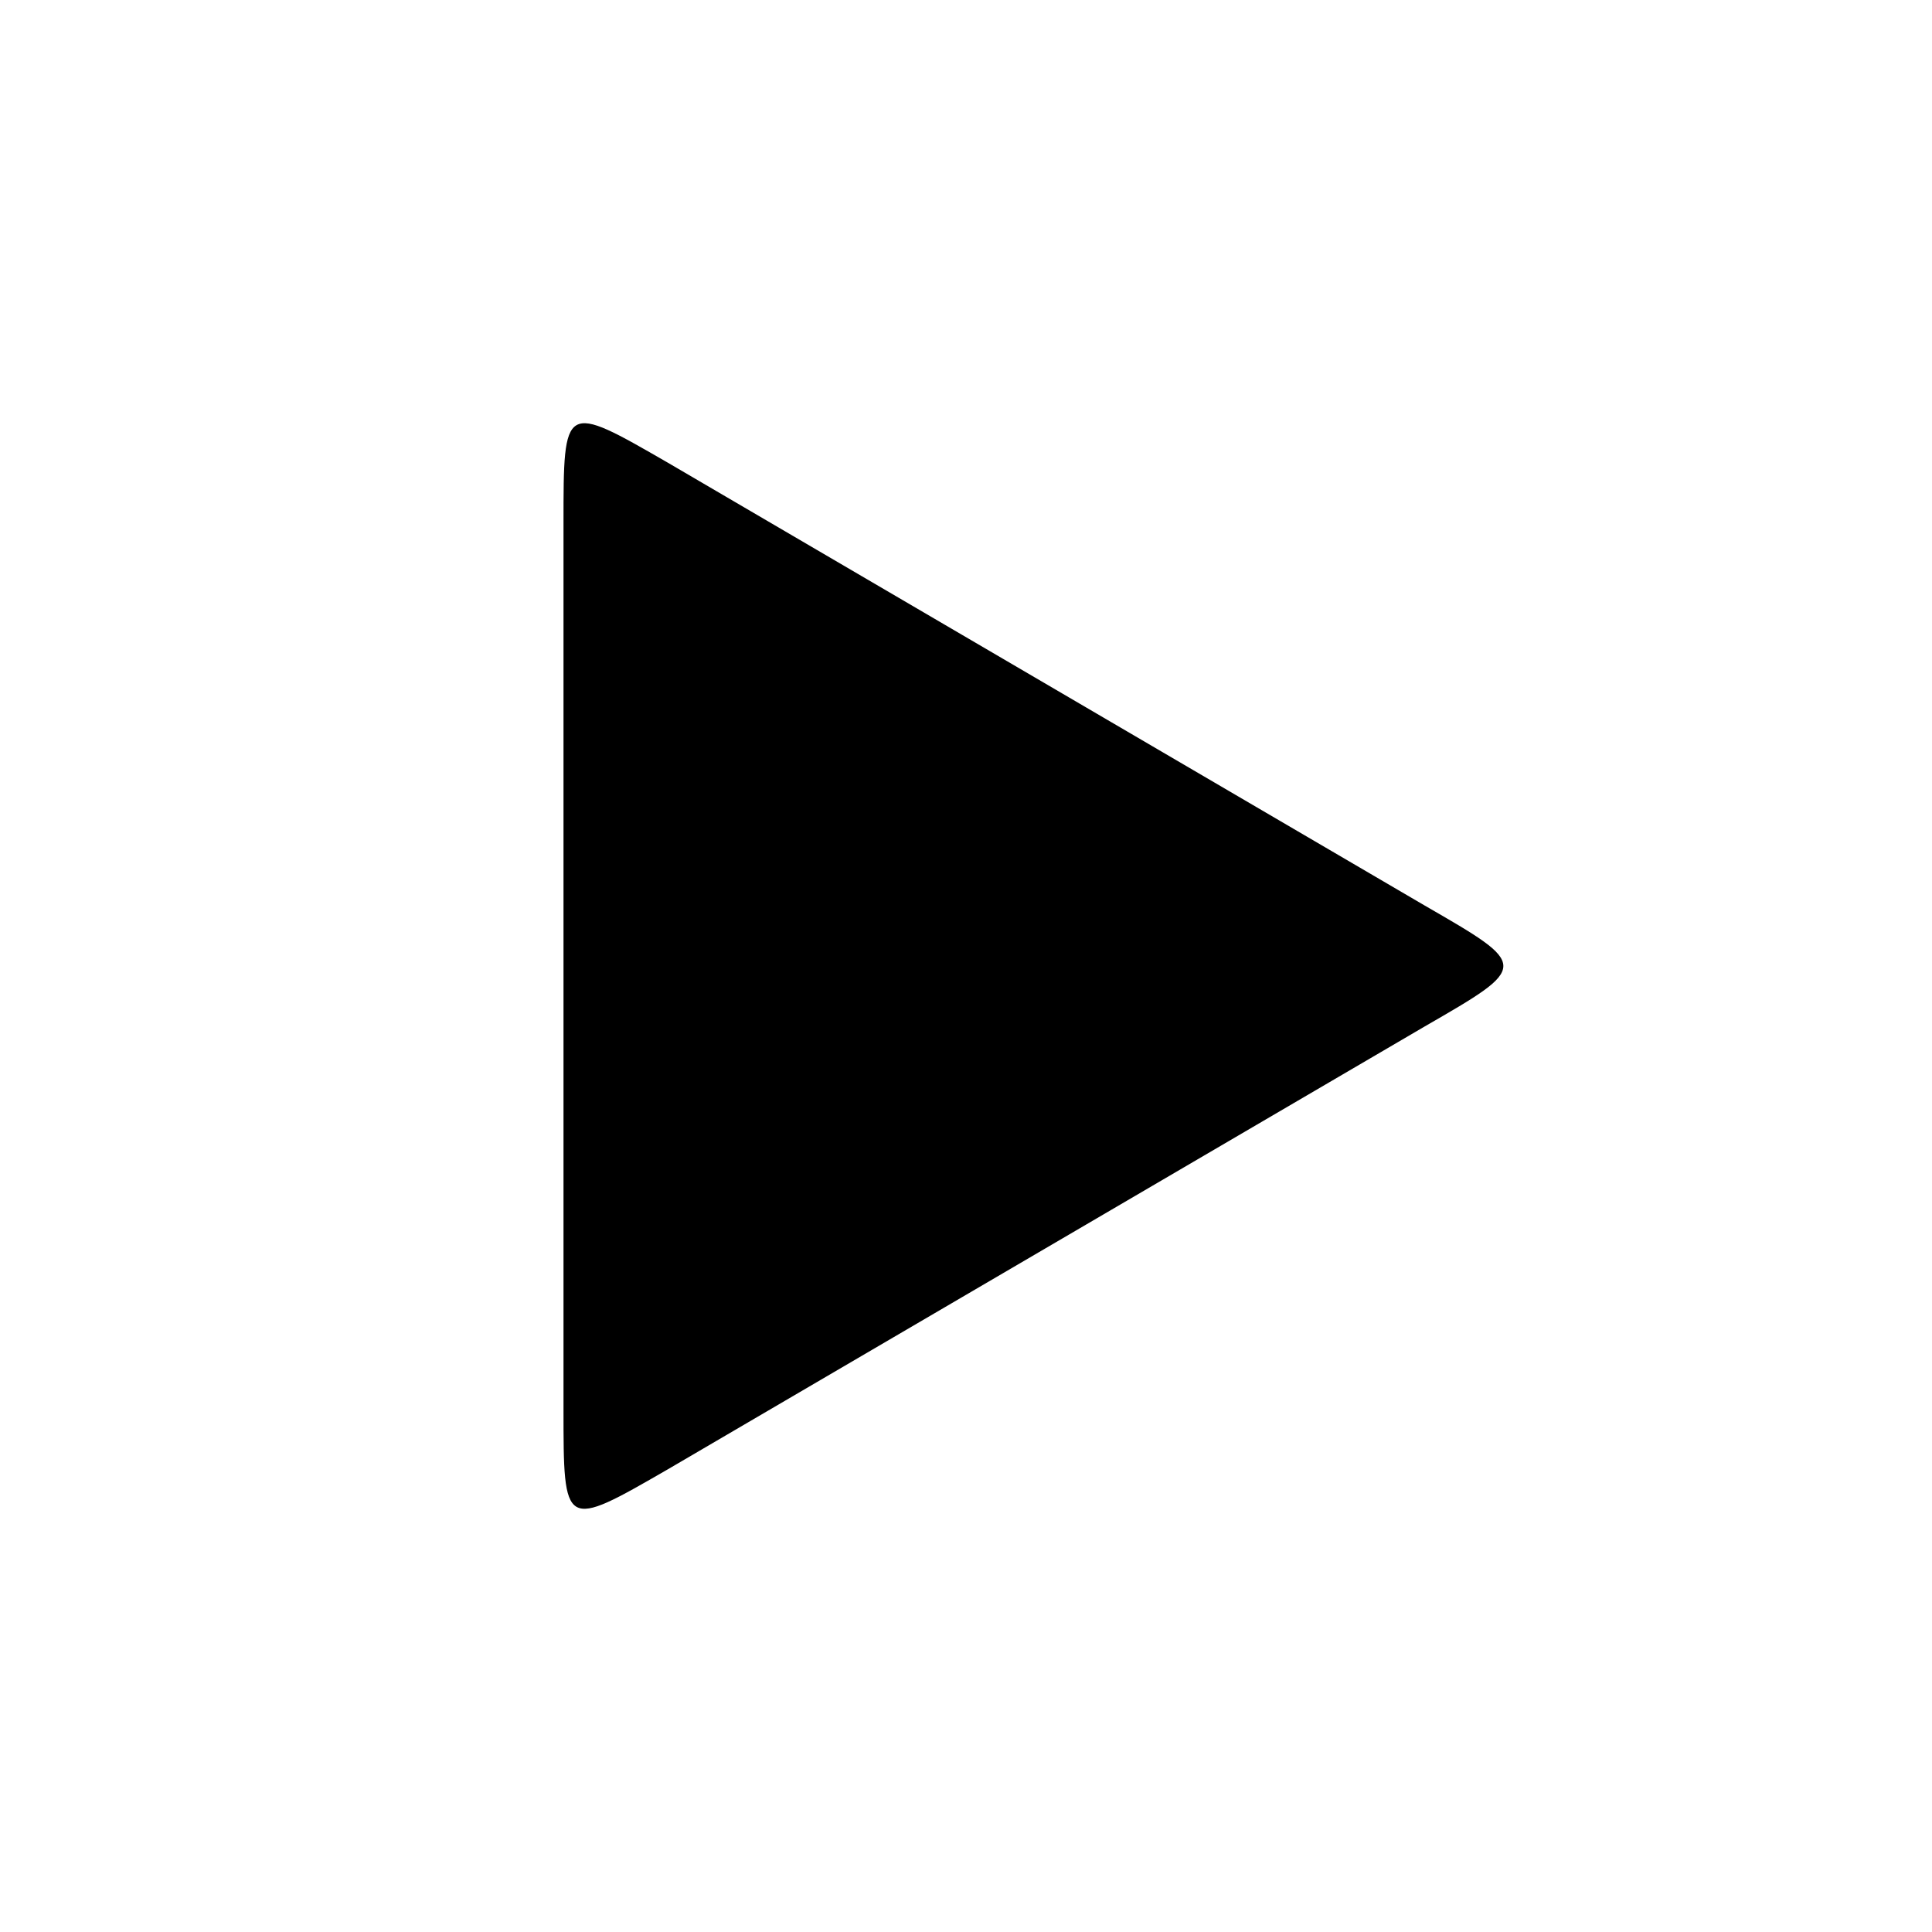
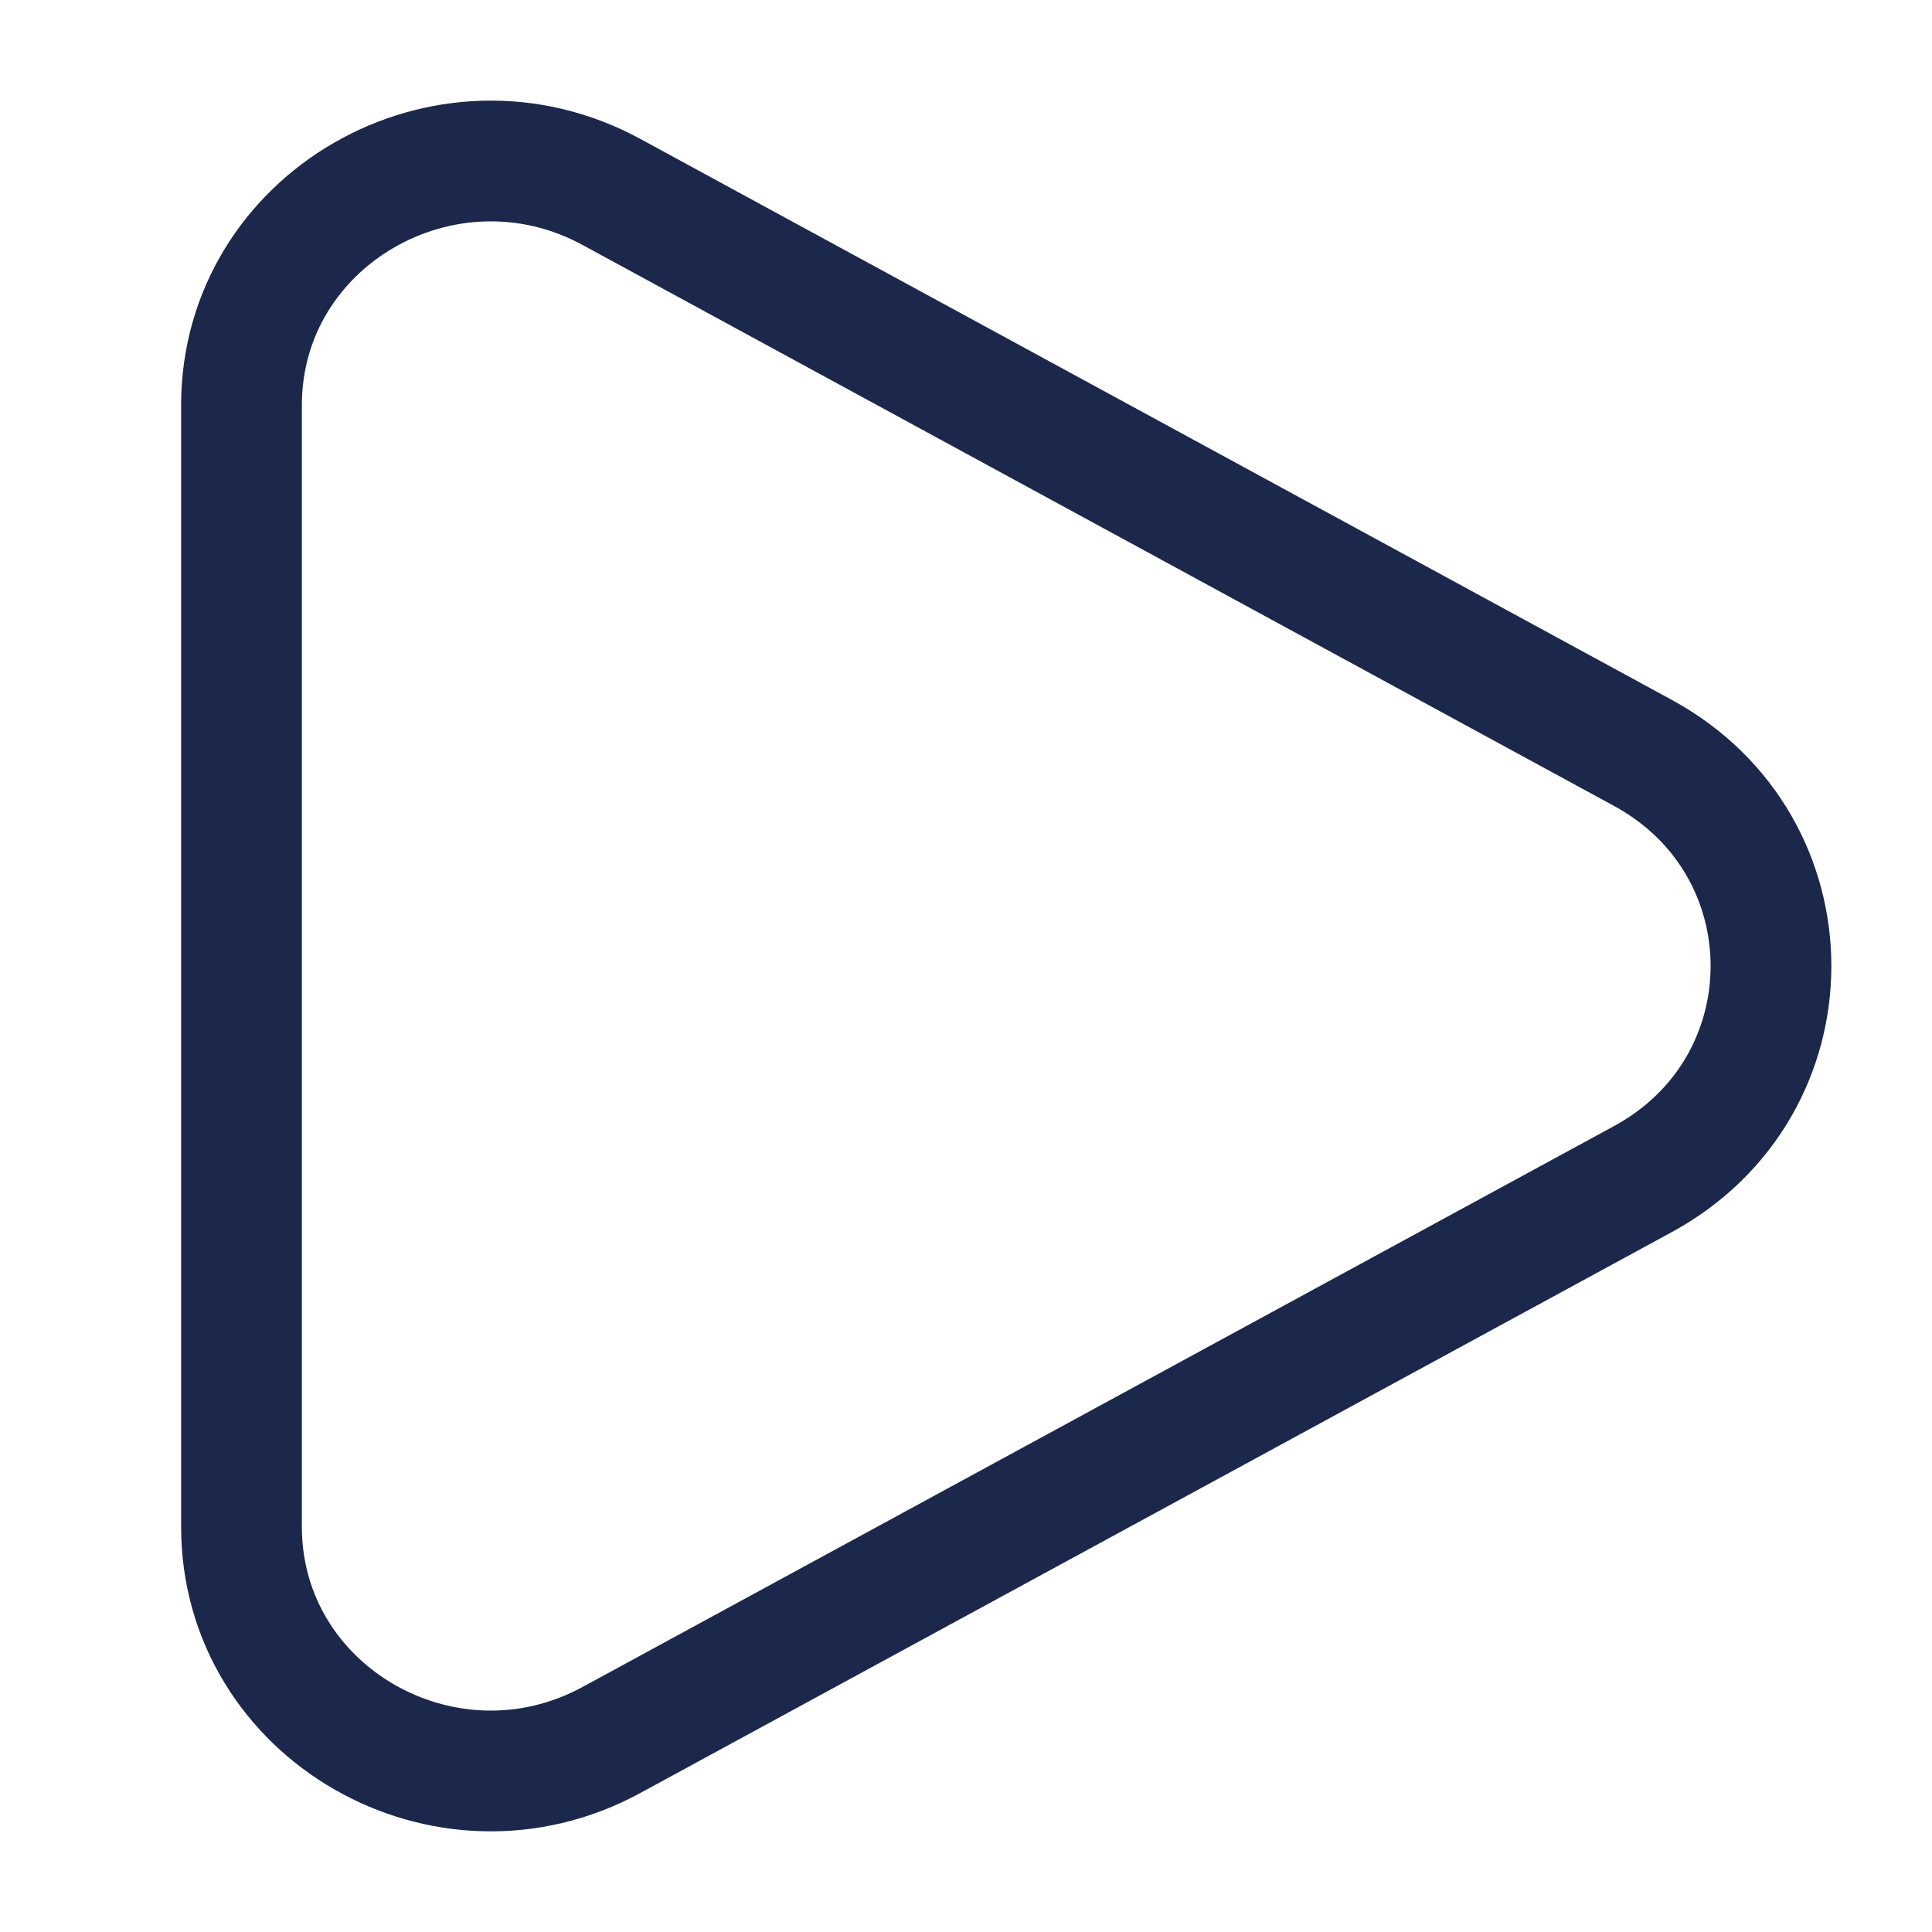
- <svg xmlns="http://www.w3.org/2000/svg" viewBox="0 0 24 24" width="24" height="24">
-   <path d="M7 6.5 L7 17.5 C7 19 7 19 8.3 18.25 L17.7 12.75 C19 12 19 12 17.7 11.25 L8.3 5.75 C7 5 7 5 7 6.5" fill="currentColor" stroke="none" />
+ <svg xmlns="http://www.w3.org/2000/svg" width="800px" height="800px" viewBox="0 0 24 24" fill="none">
+   <path d="M20.409 9.353C22.53 10.507 22.53 13.493 20.409 14.647L7.597 21.614C5.534 22.736 3 21.276 3 18.967L3 5.033C3 2.724 5.534 1.264 7.597 2.385L20.409 9.353Z" stroke="#1C274C" stroke-width="1.5" />
</svg>
